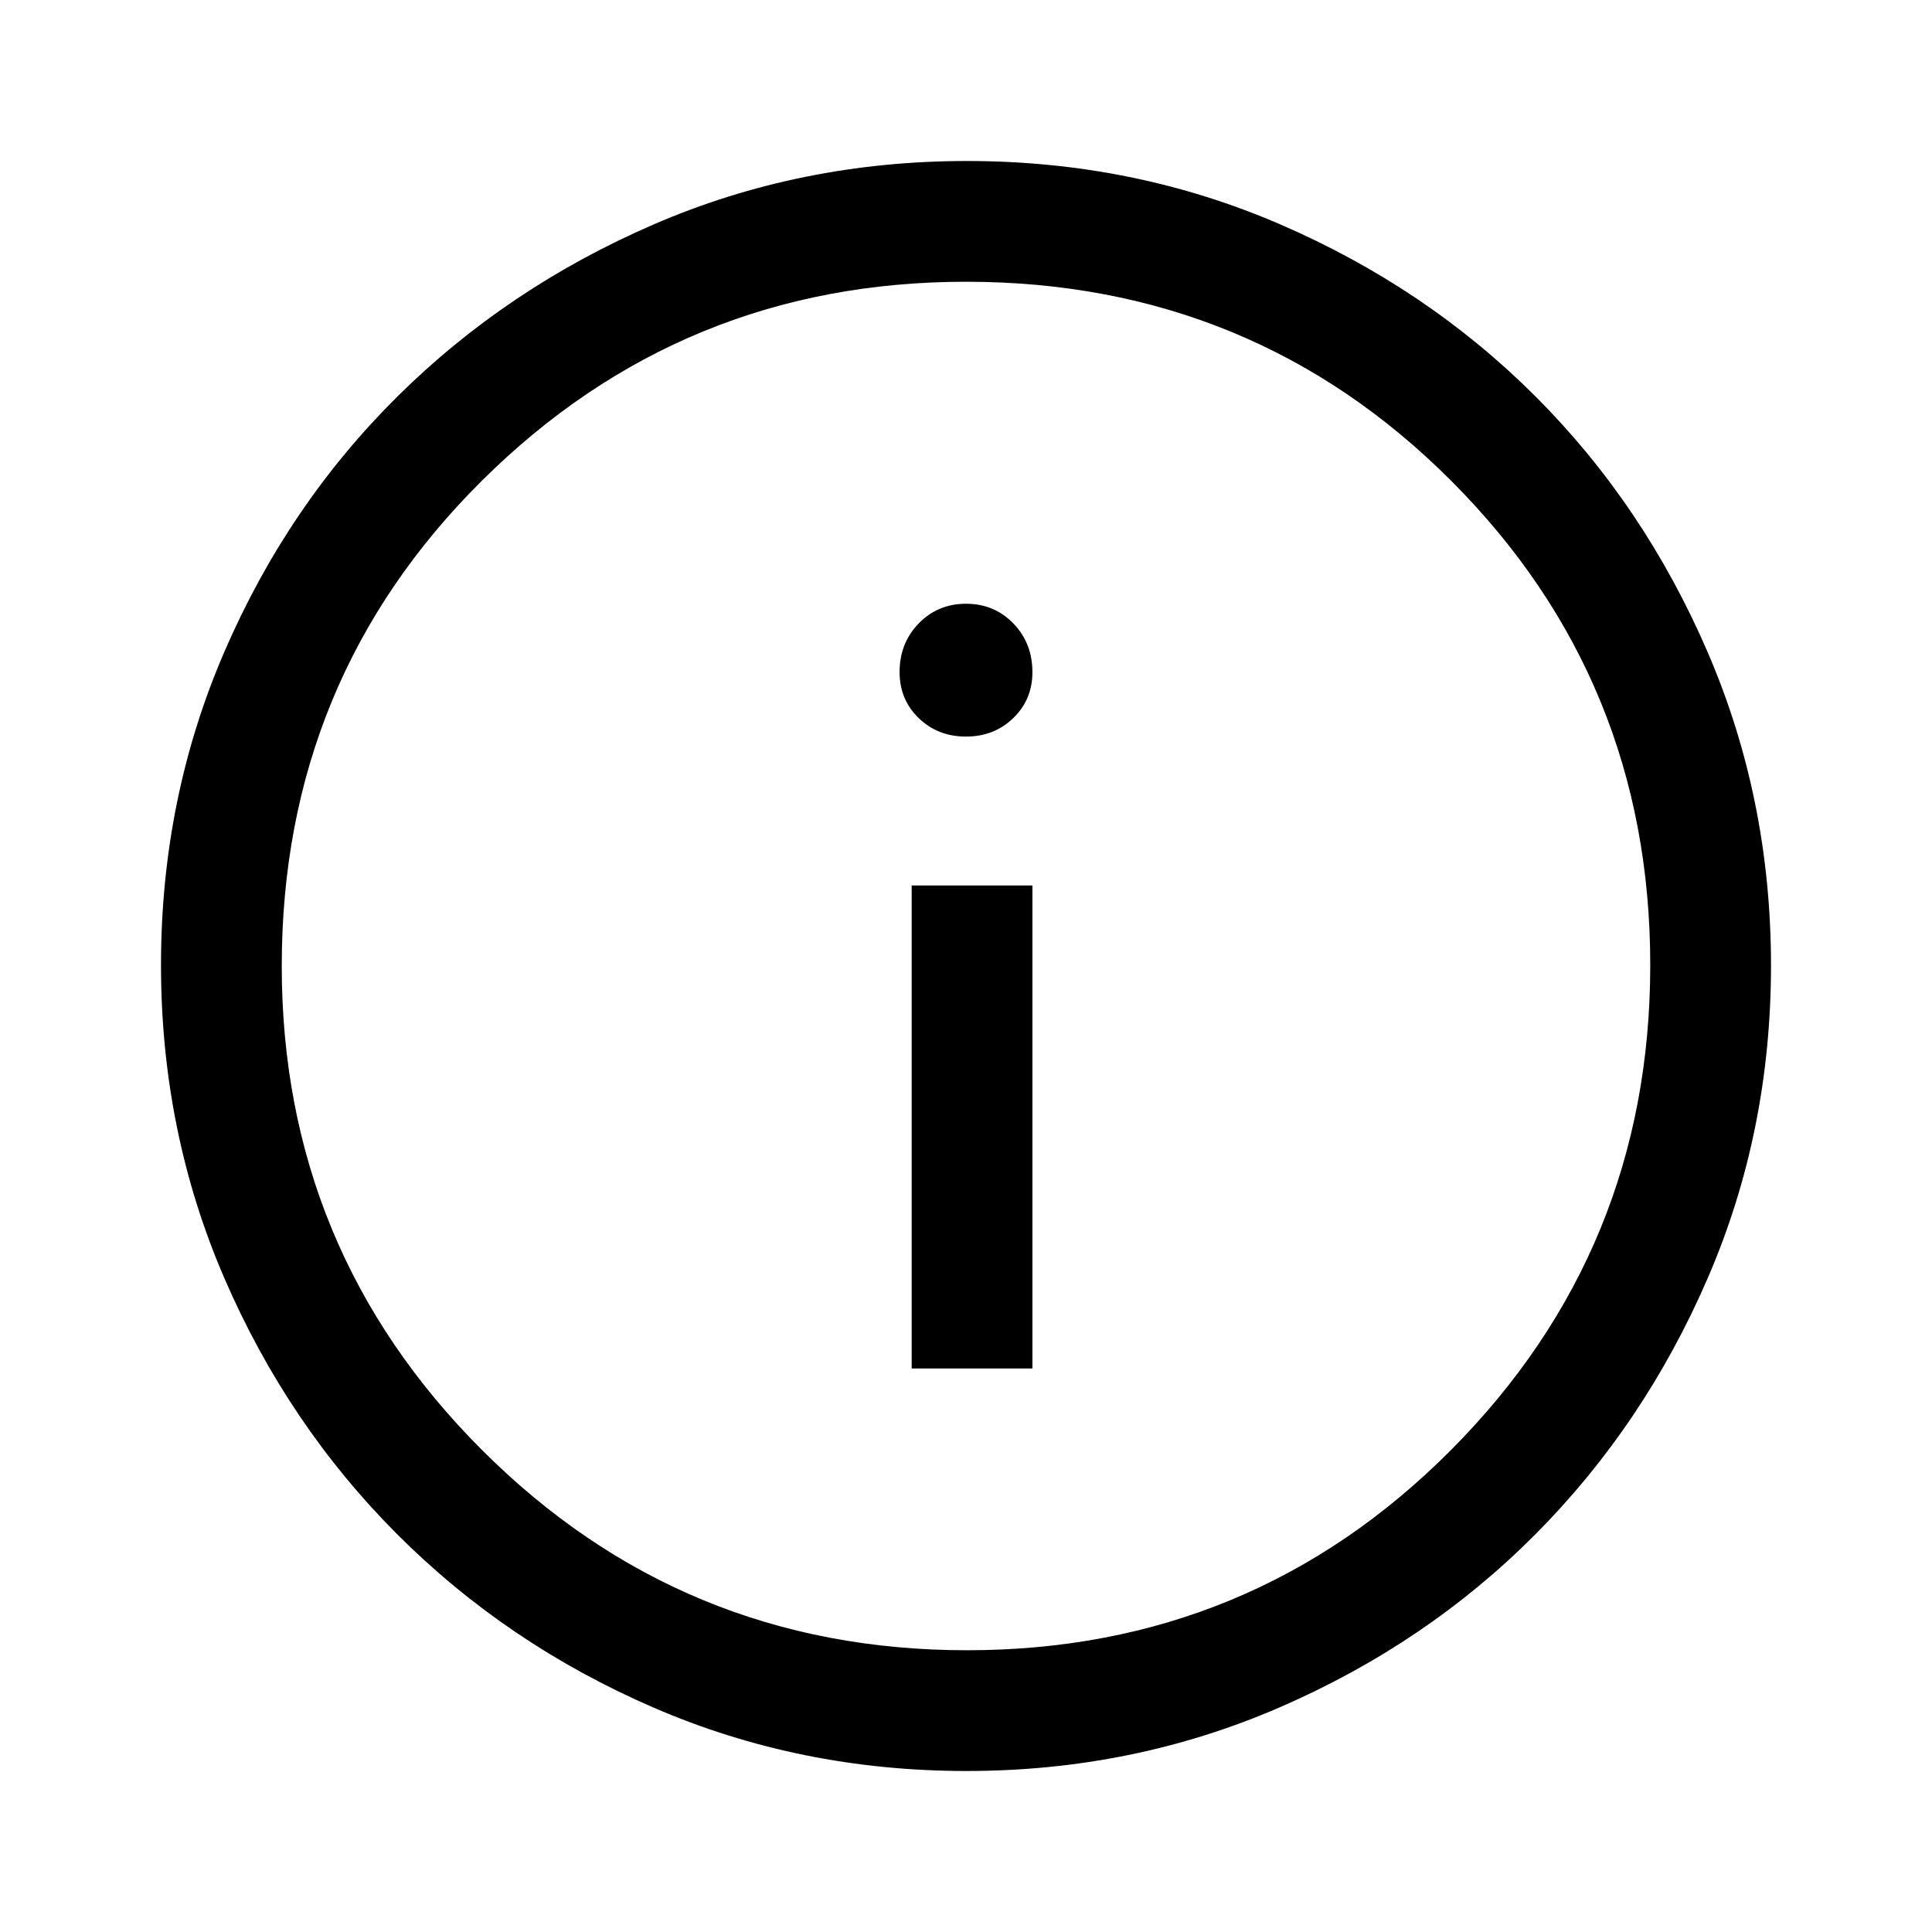
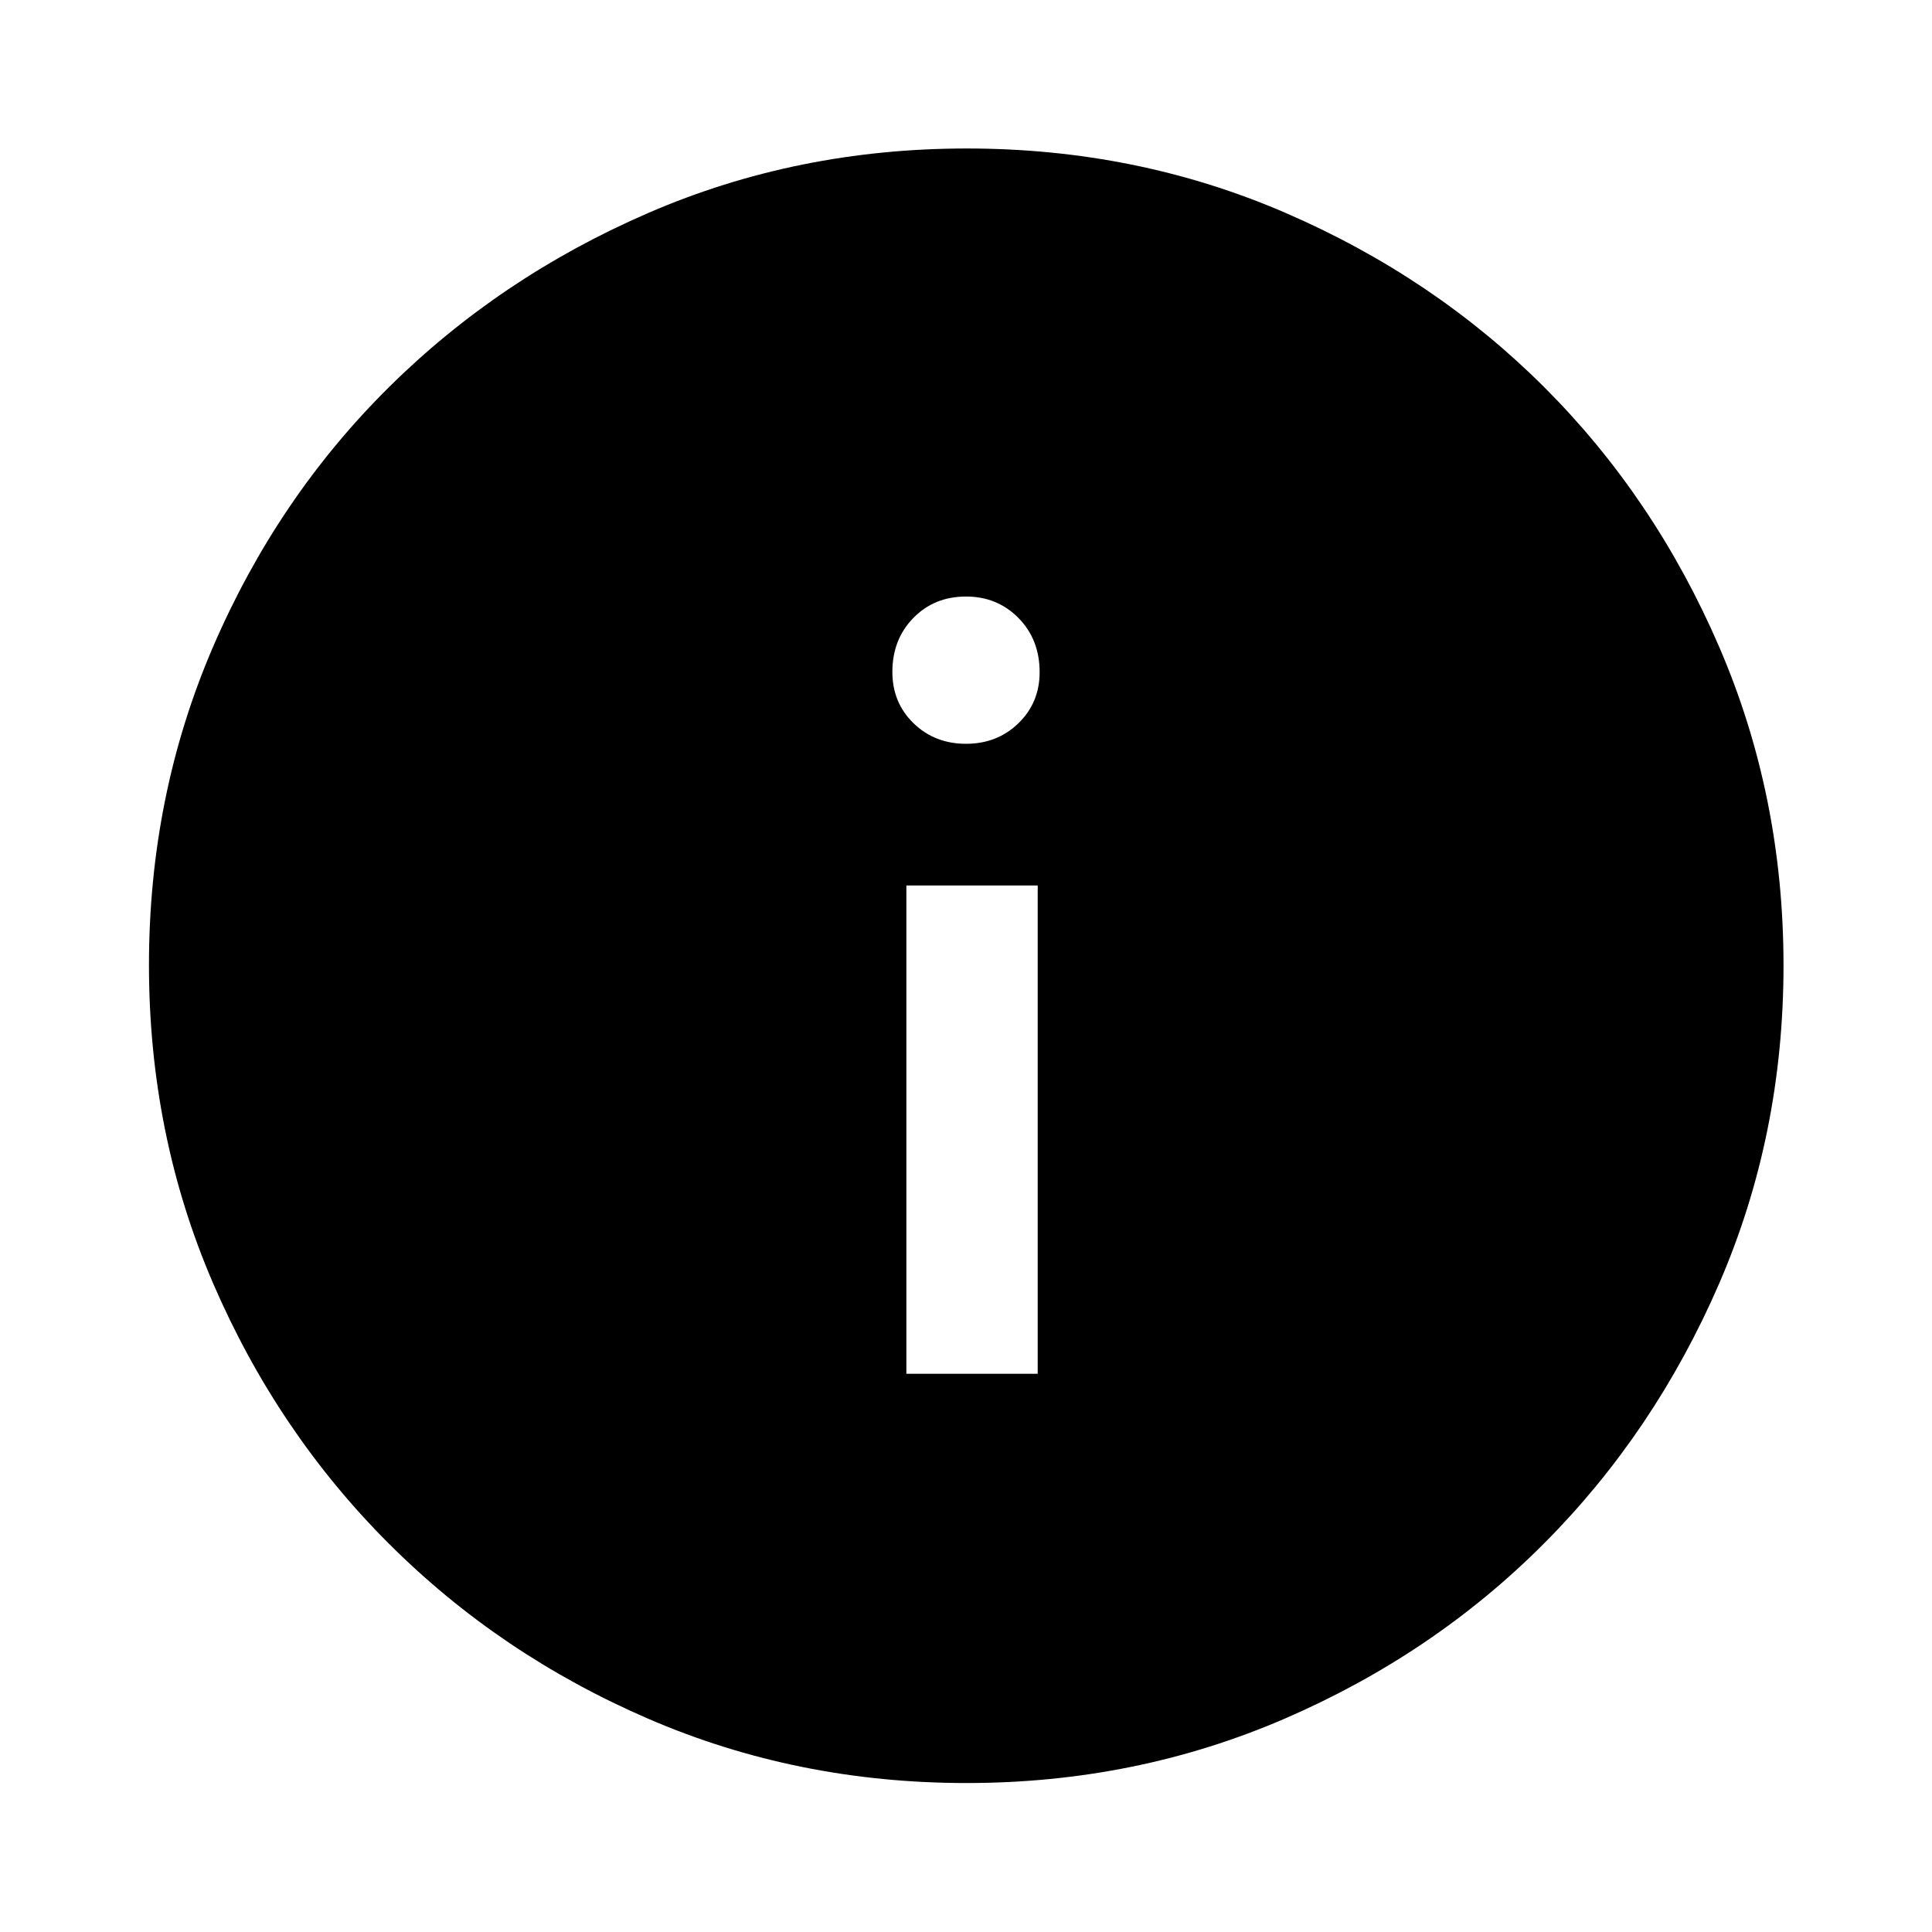
<svg xmlns="http://www.w3.org/2000/svg" height="48" viewBox="0 -960 960 960" width="48">
-   <path d="M453-280h60v-240h-60v240Zm26.982-314q14.018 0 23.518-9.2T513-626q0-14.45-9.482-24.225-9.483-9.775-23.5-9.775-14.018 0-23.518 9.775T447-626q0 13.6 9.482 22.8 9.483 9.2 23.5 9.2Zm.284 514q-82.734 0-155.5-31.5t-127.266-86q-54.5-54.5-86-127.341Q80-397.681 80-480.5q0-82.819 31.5-155.659Q143-709 197.5-763t127.341-85.5Q397.681-880 480.5-880q82.819 0 155.659 31.5Q709-817 763-763t85.5 127Q880-563 880-480.266q0 82.734-31.5 155.5T763-197.684q-54 54.316-127 86Q563-80 480.266-80Zm.234-60Q622-140 721-239.5t99-241Q820-622 721.188-721 622.375-820 480-820q-141 0-240.5 98.812Q140-622.375 140-480q0 141 99.5 240.5t241 99.5Zm-.5-340Z" />
+   <path d="M450.37-277.37h65.26V-520h-65.26v242.63Zm29.633-313.043q15.551 0 26.068-10.231 10.516-10.232 10.516-25.356 0-16.244-10.514-26.915-10.513-10.672-26.055-10.672-15.812 0-26.208 10.672-10.397 10.671-10.397 26.795 0 15.274 10.52 25.491 10.519 10.216 26.07 10.216Zm.296 516.391q-84.202 0-158.041-31.878-73.839-31.879-129.159-87.199-55.32-55.32-87.199-129.201-31.878-73.88-31.878-158.167t31.878-158.2q31.879-73.914 87.161-128.747 55.283-54.832 129.181-86.818 73.899-31.986 158.205-31.986 84.307 0 158.249 31.968 73.942 31.967 128.756 86.768 54.815 54.801 86.79 128.883 31.976 74.083 31.976 158.333 0 84.235-31.986 158.07t-86.818 128.942q-54.833 55.107-128.873 87.169-74.04 32.063-158.242 32.063Z" />
</svg>
